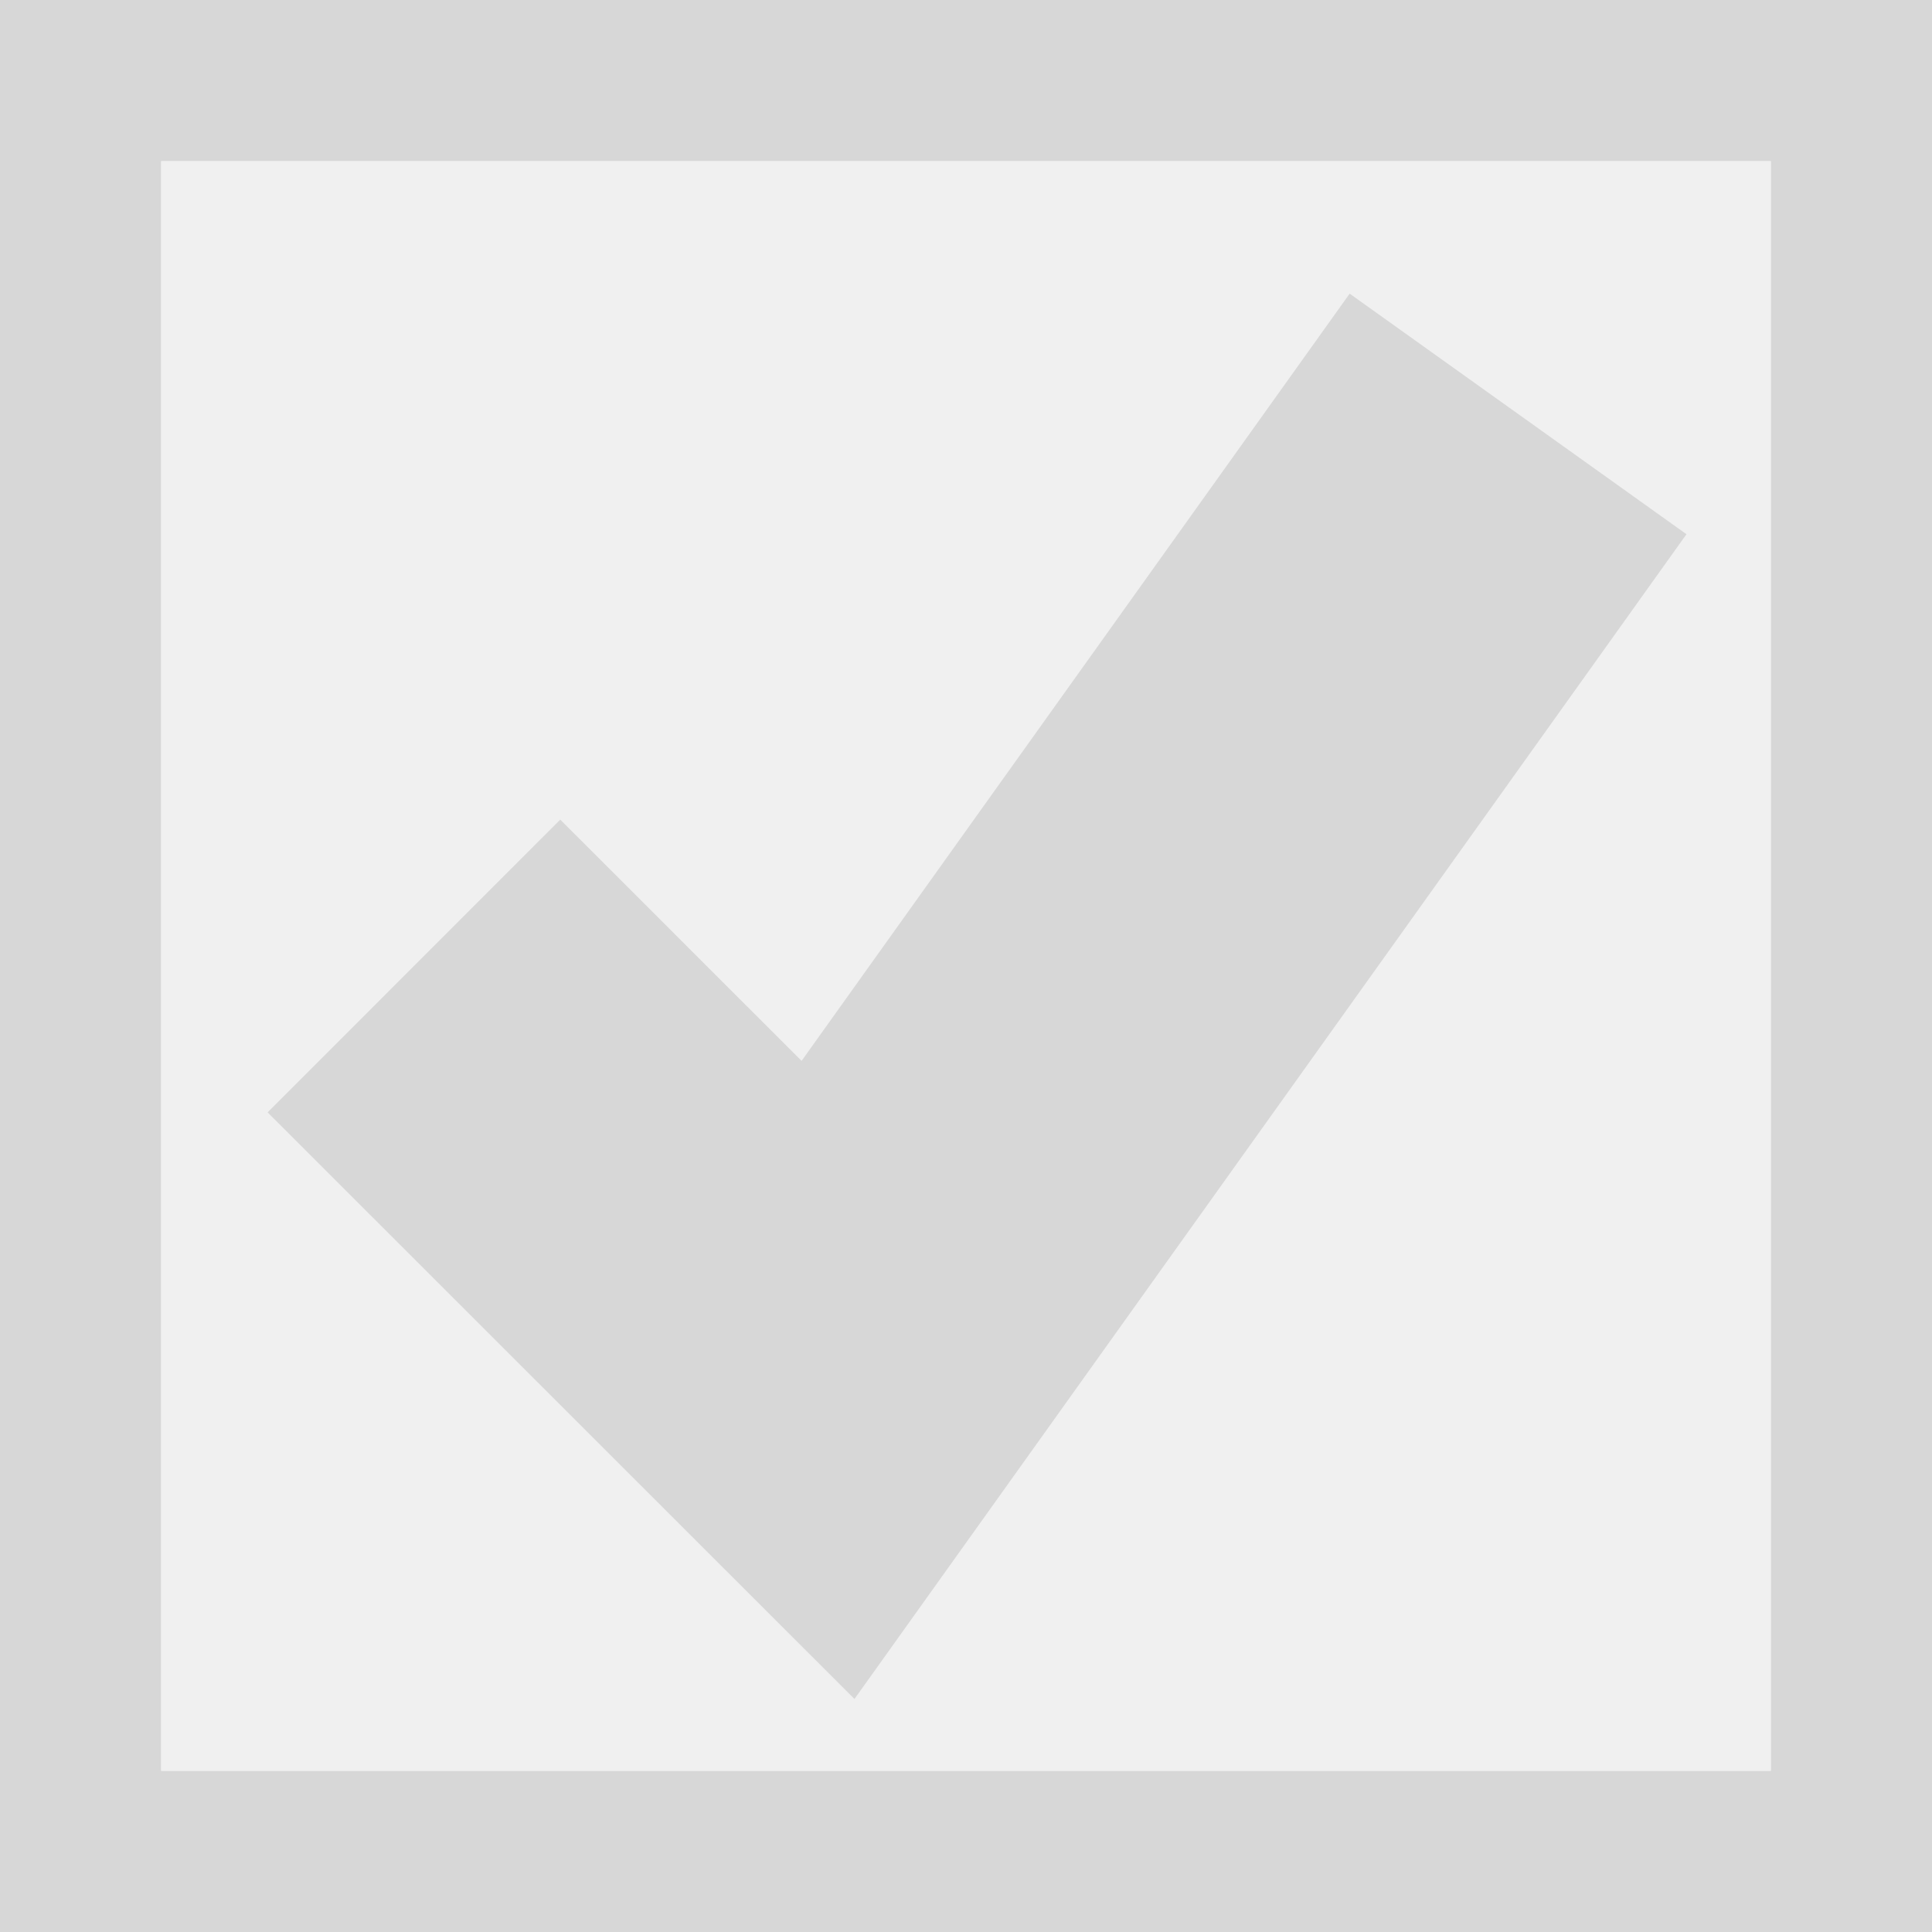
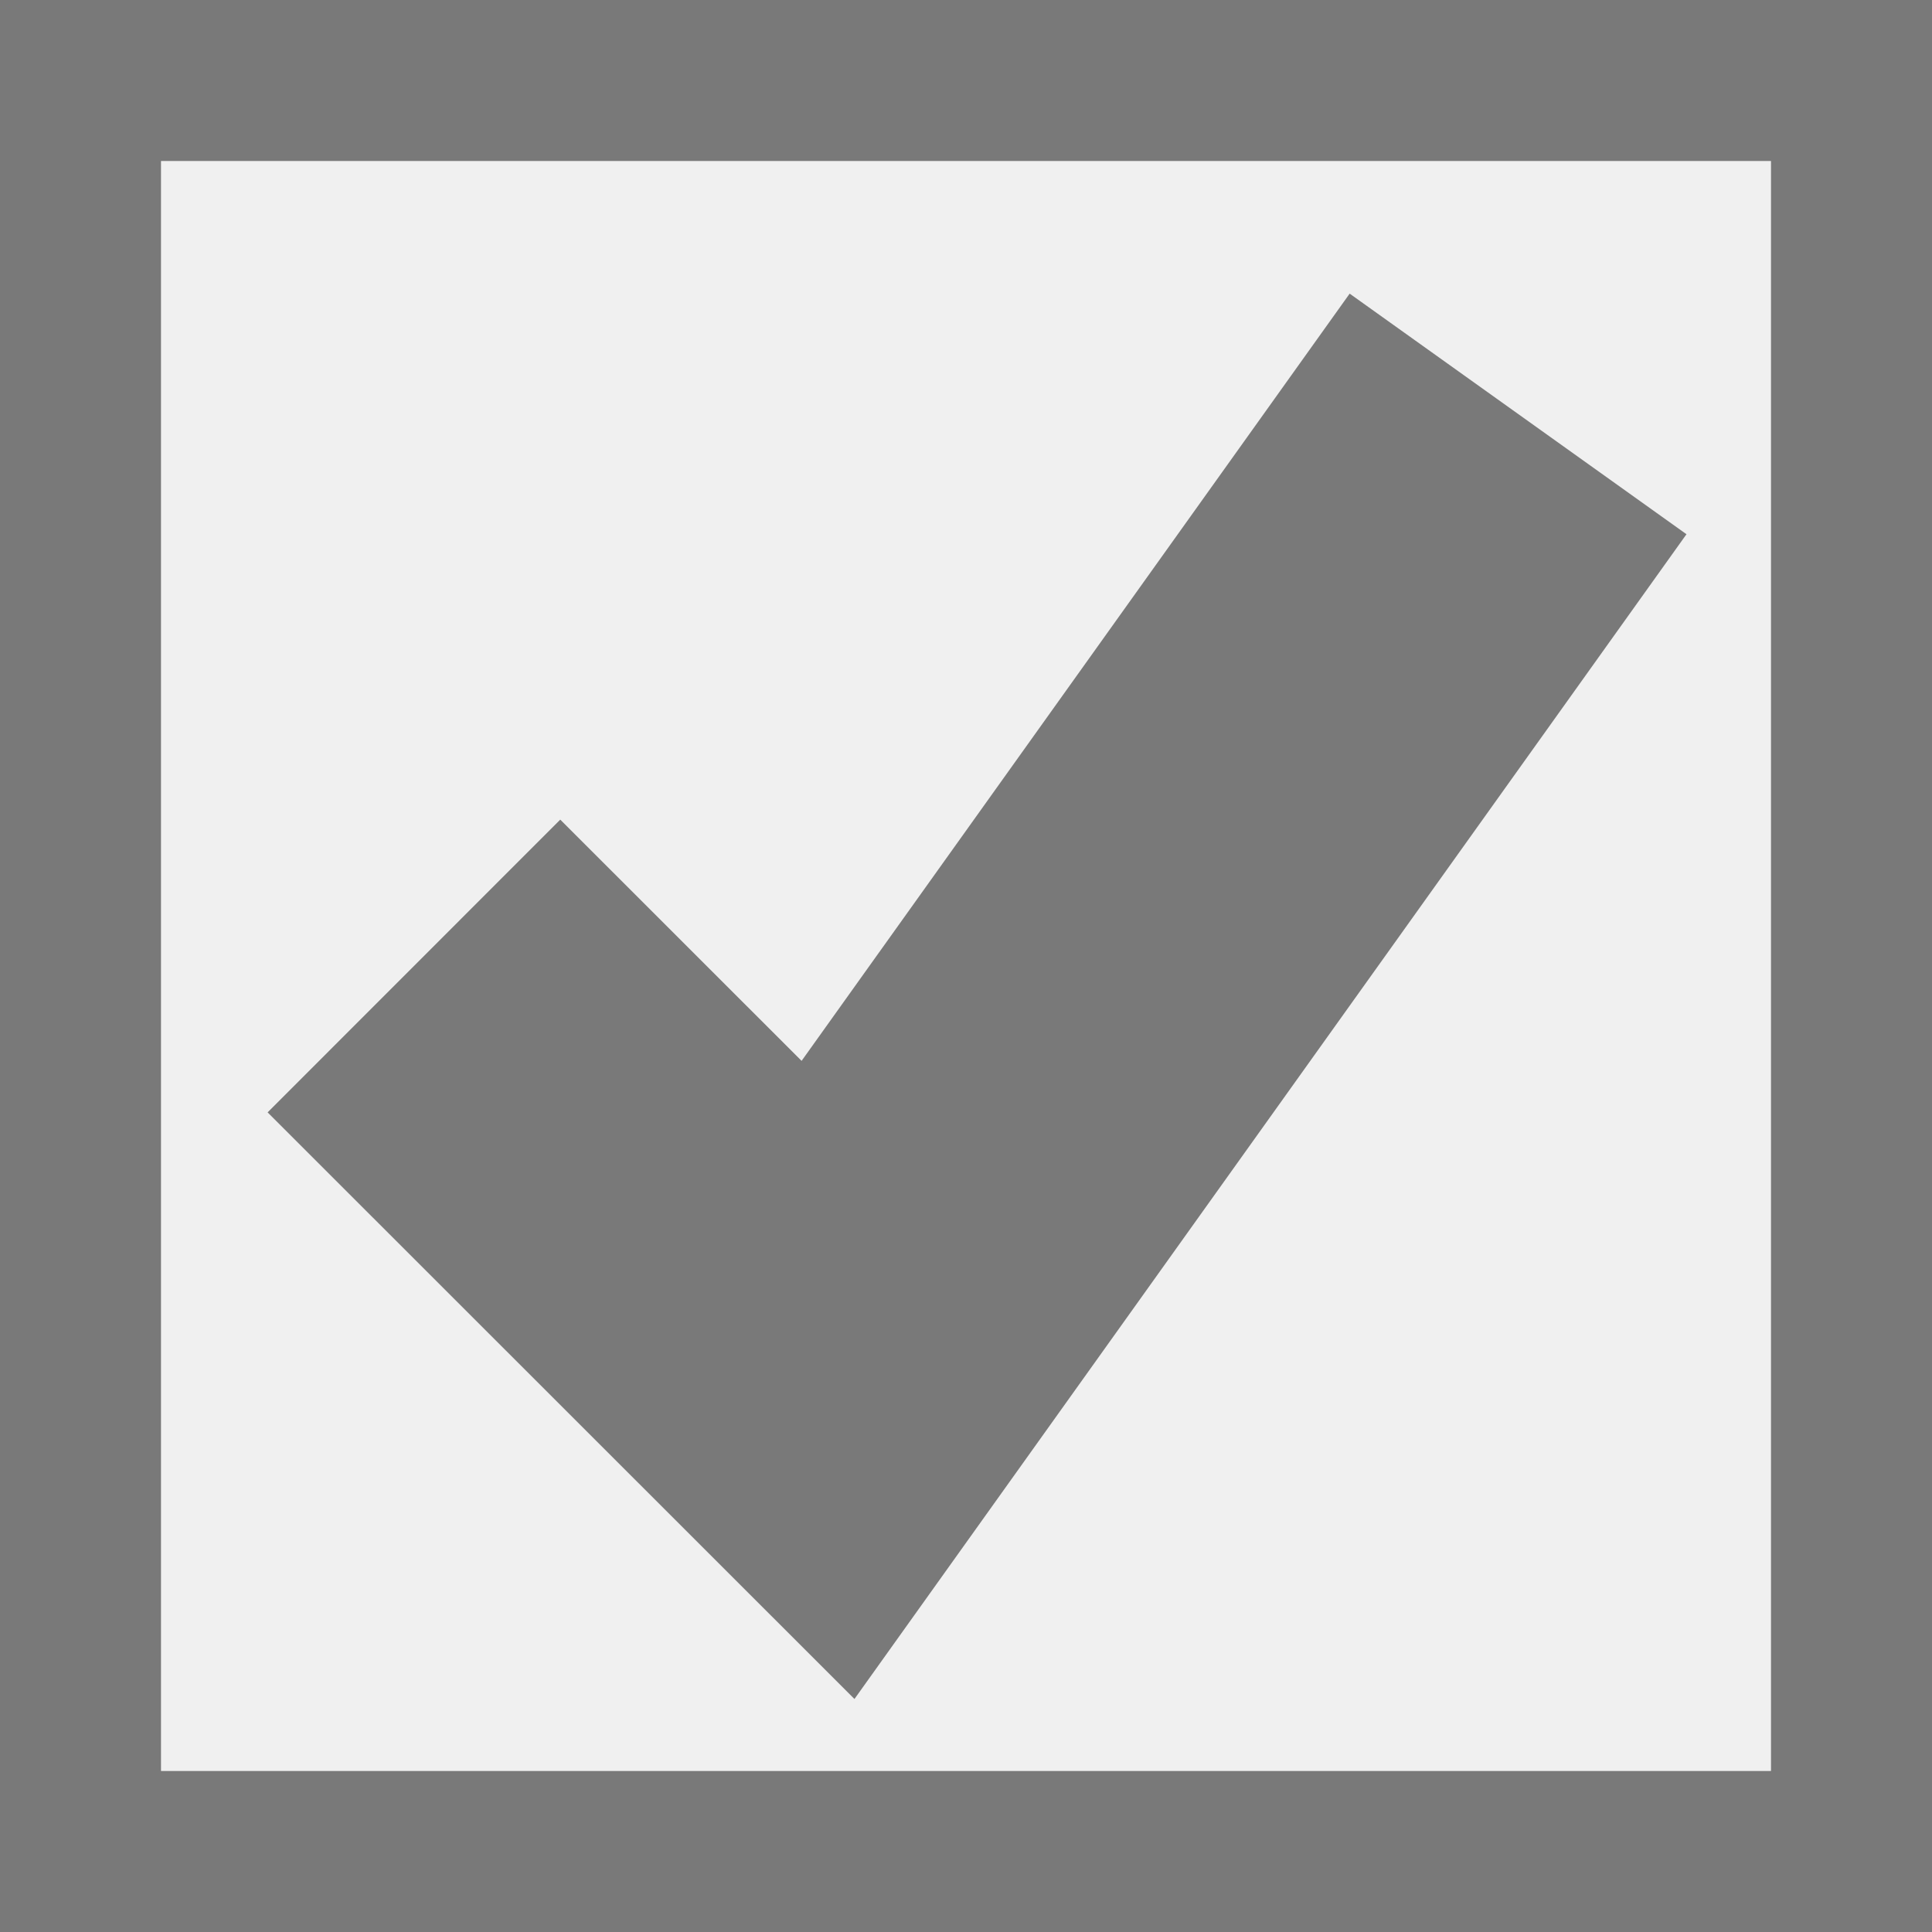
- <svg xmlns="http://www.w3.org/2000/svg" version="1.1" width="12px" height="12px" viewBox="286 982  12 12">
-   <path d="M 286.5 982.5  L 297.5 982.5  L 297.5 993.5  L 286.5 993.5  L 286.5 982.5  Z " fill-rule="nonzero" fill="#f0f0f0" stroke="none" />
-   <path d="M 286.5 982.5  L 297.5 982.5  L 297.5 993.5  L 286.5 993.5  L 286.5 982.5  Z " stroke-width="1" stroke="#d7d7d7" fill="none" />
-   <path d="M 288.571 988  L 291.143 990.571  L 295.429 984.571  " stroke-width="2.571" stroke="#d7d7d7" fill="none" />
+ <svg xmlns="http://www.w3.org/2000/svg" version="1.1" width="12px" height="12px" viewBox="542 1021  12 12">
+   <path d="M 542.5 1021.5  L 553.5 1021.5  L 553.5 1032.5  L 542.5 1032.5  L 542.5 1021.5  Z " fill-rule="nonzero" fill="#f0f0f0" stroke="none" />
+   <path d="M 542.5 1021.5  L 553.5 1021.5  L 553.5 1032.5  L 542.5 1032.5  L 542.5 1021.5  Z " stroke-width="1" stroke="#797979" fill="none" />
+   <path d="M 544.571 1027  L 547.143 1029.571  L 551.429 1023.571  " stroke-width="2.571" stroke="#797979" fill="none" />
</svg>
